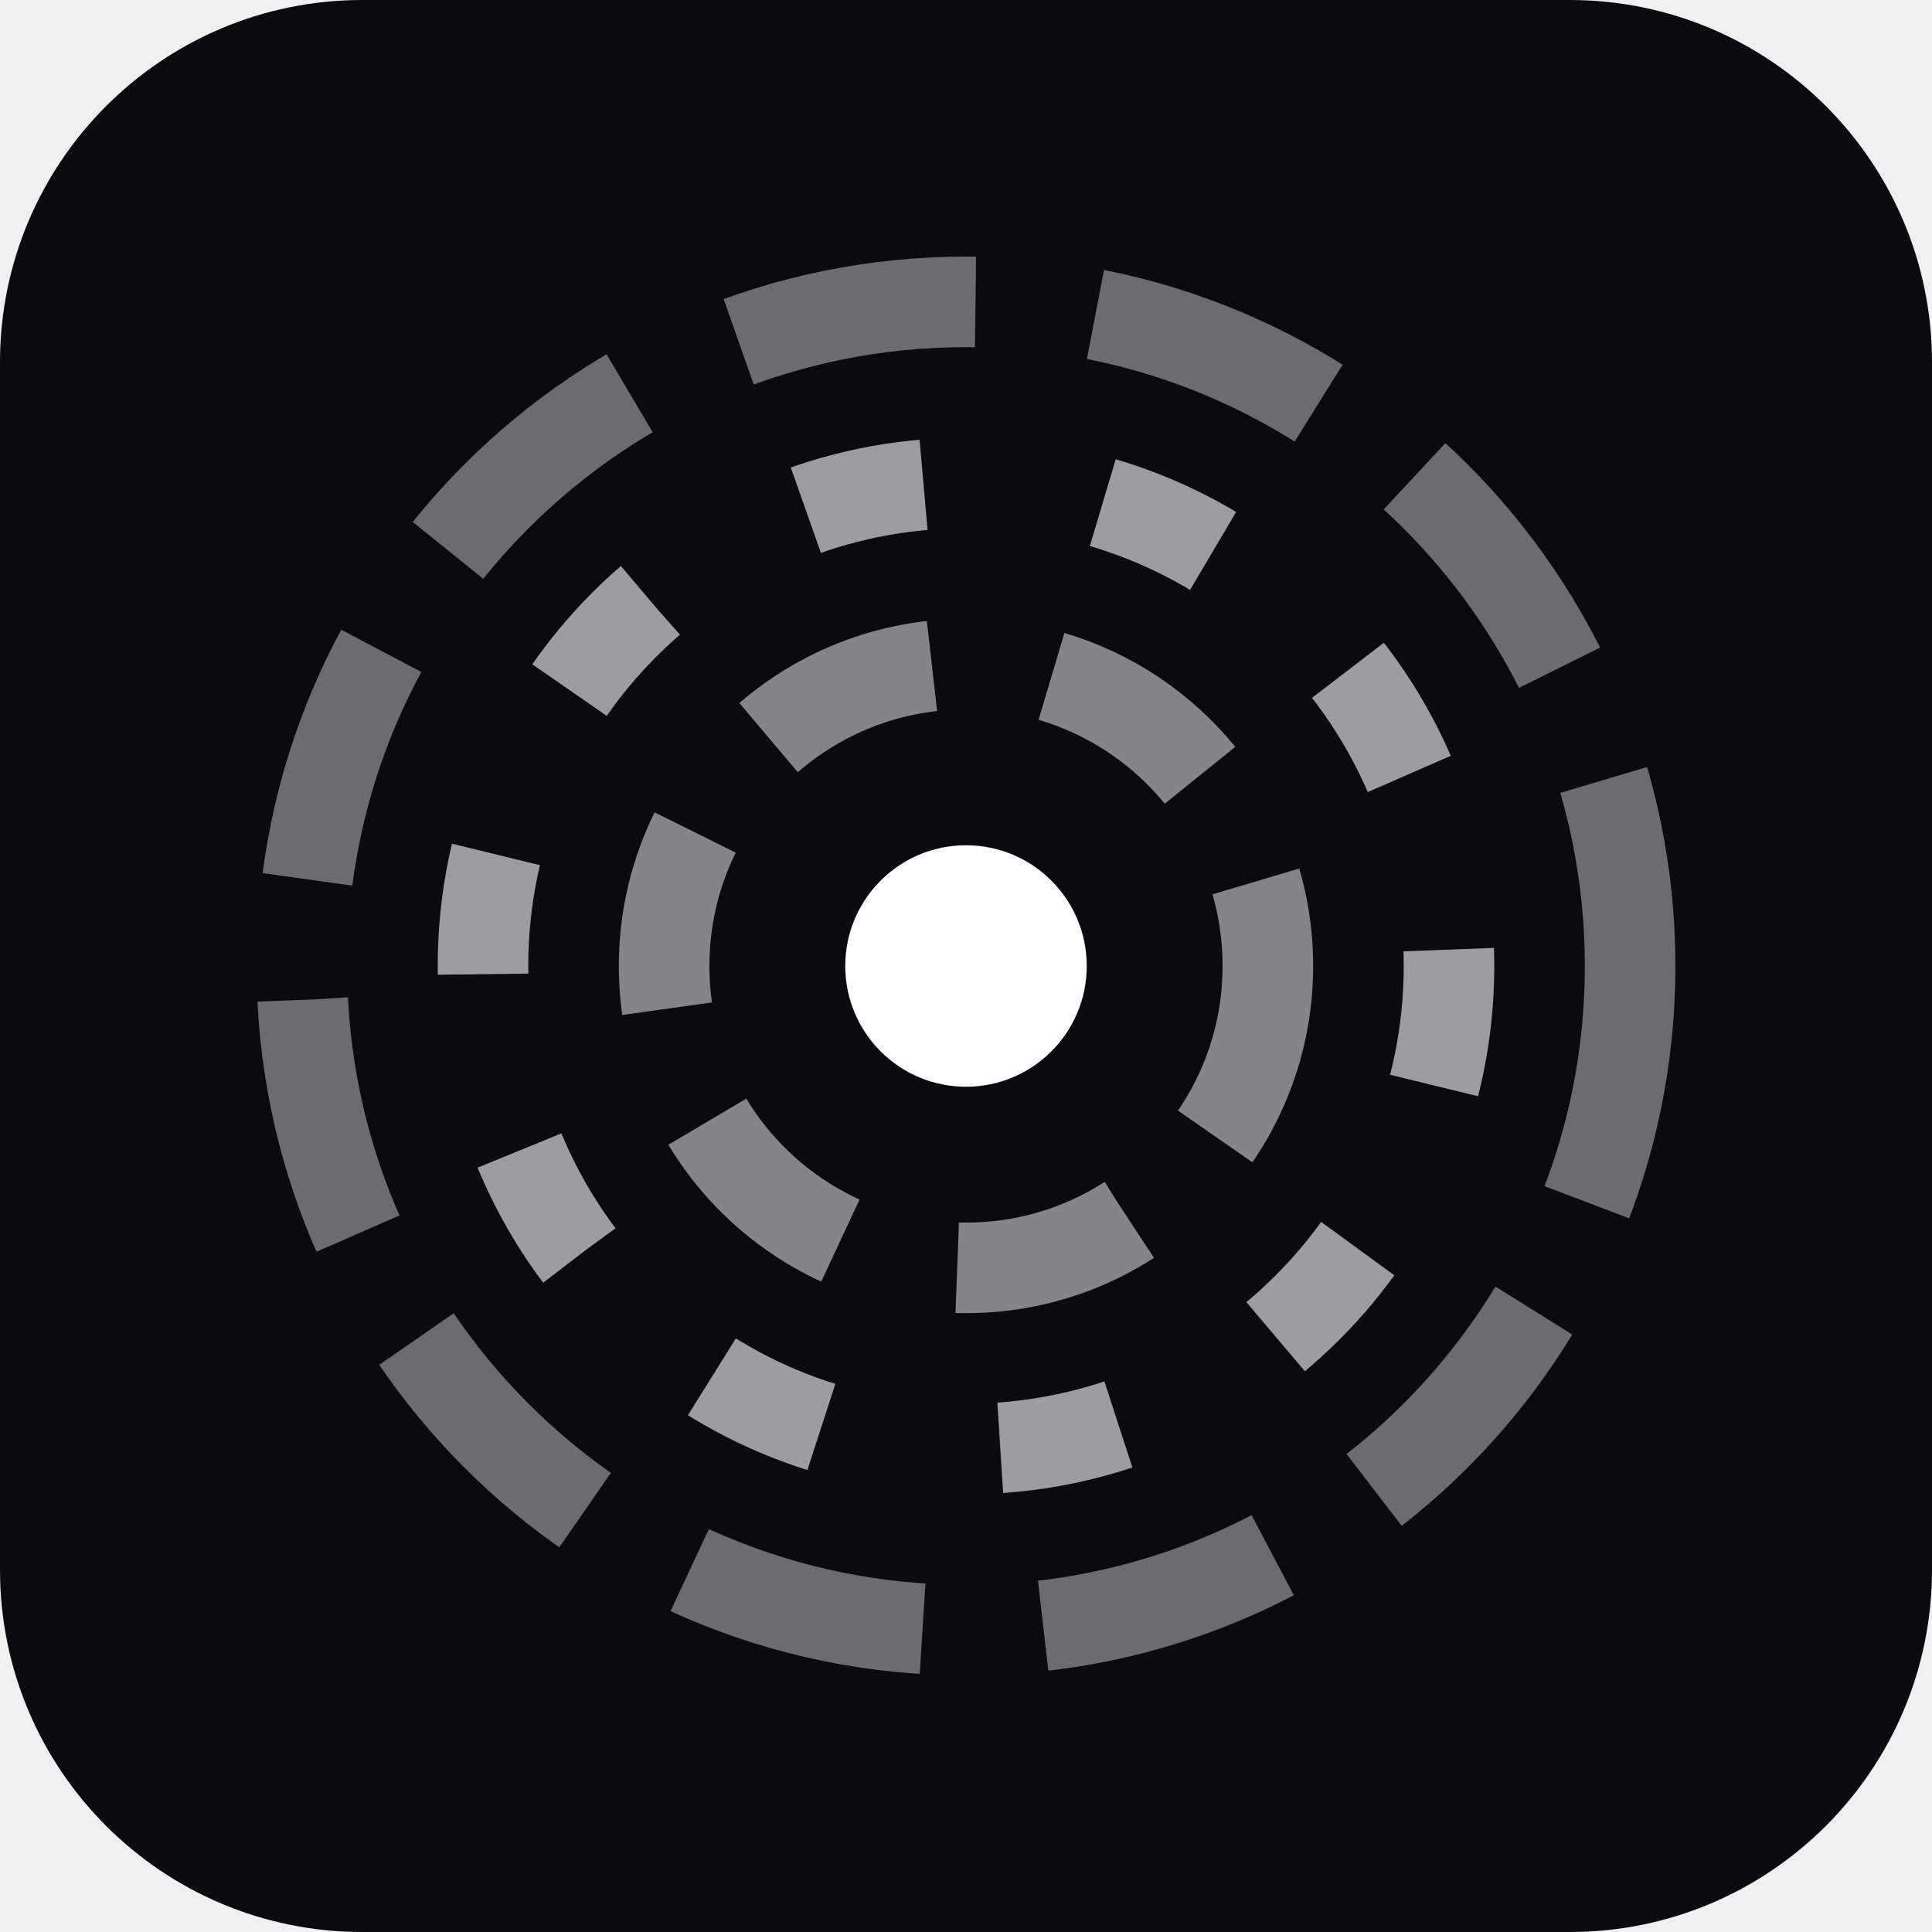
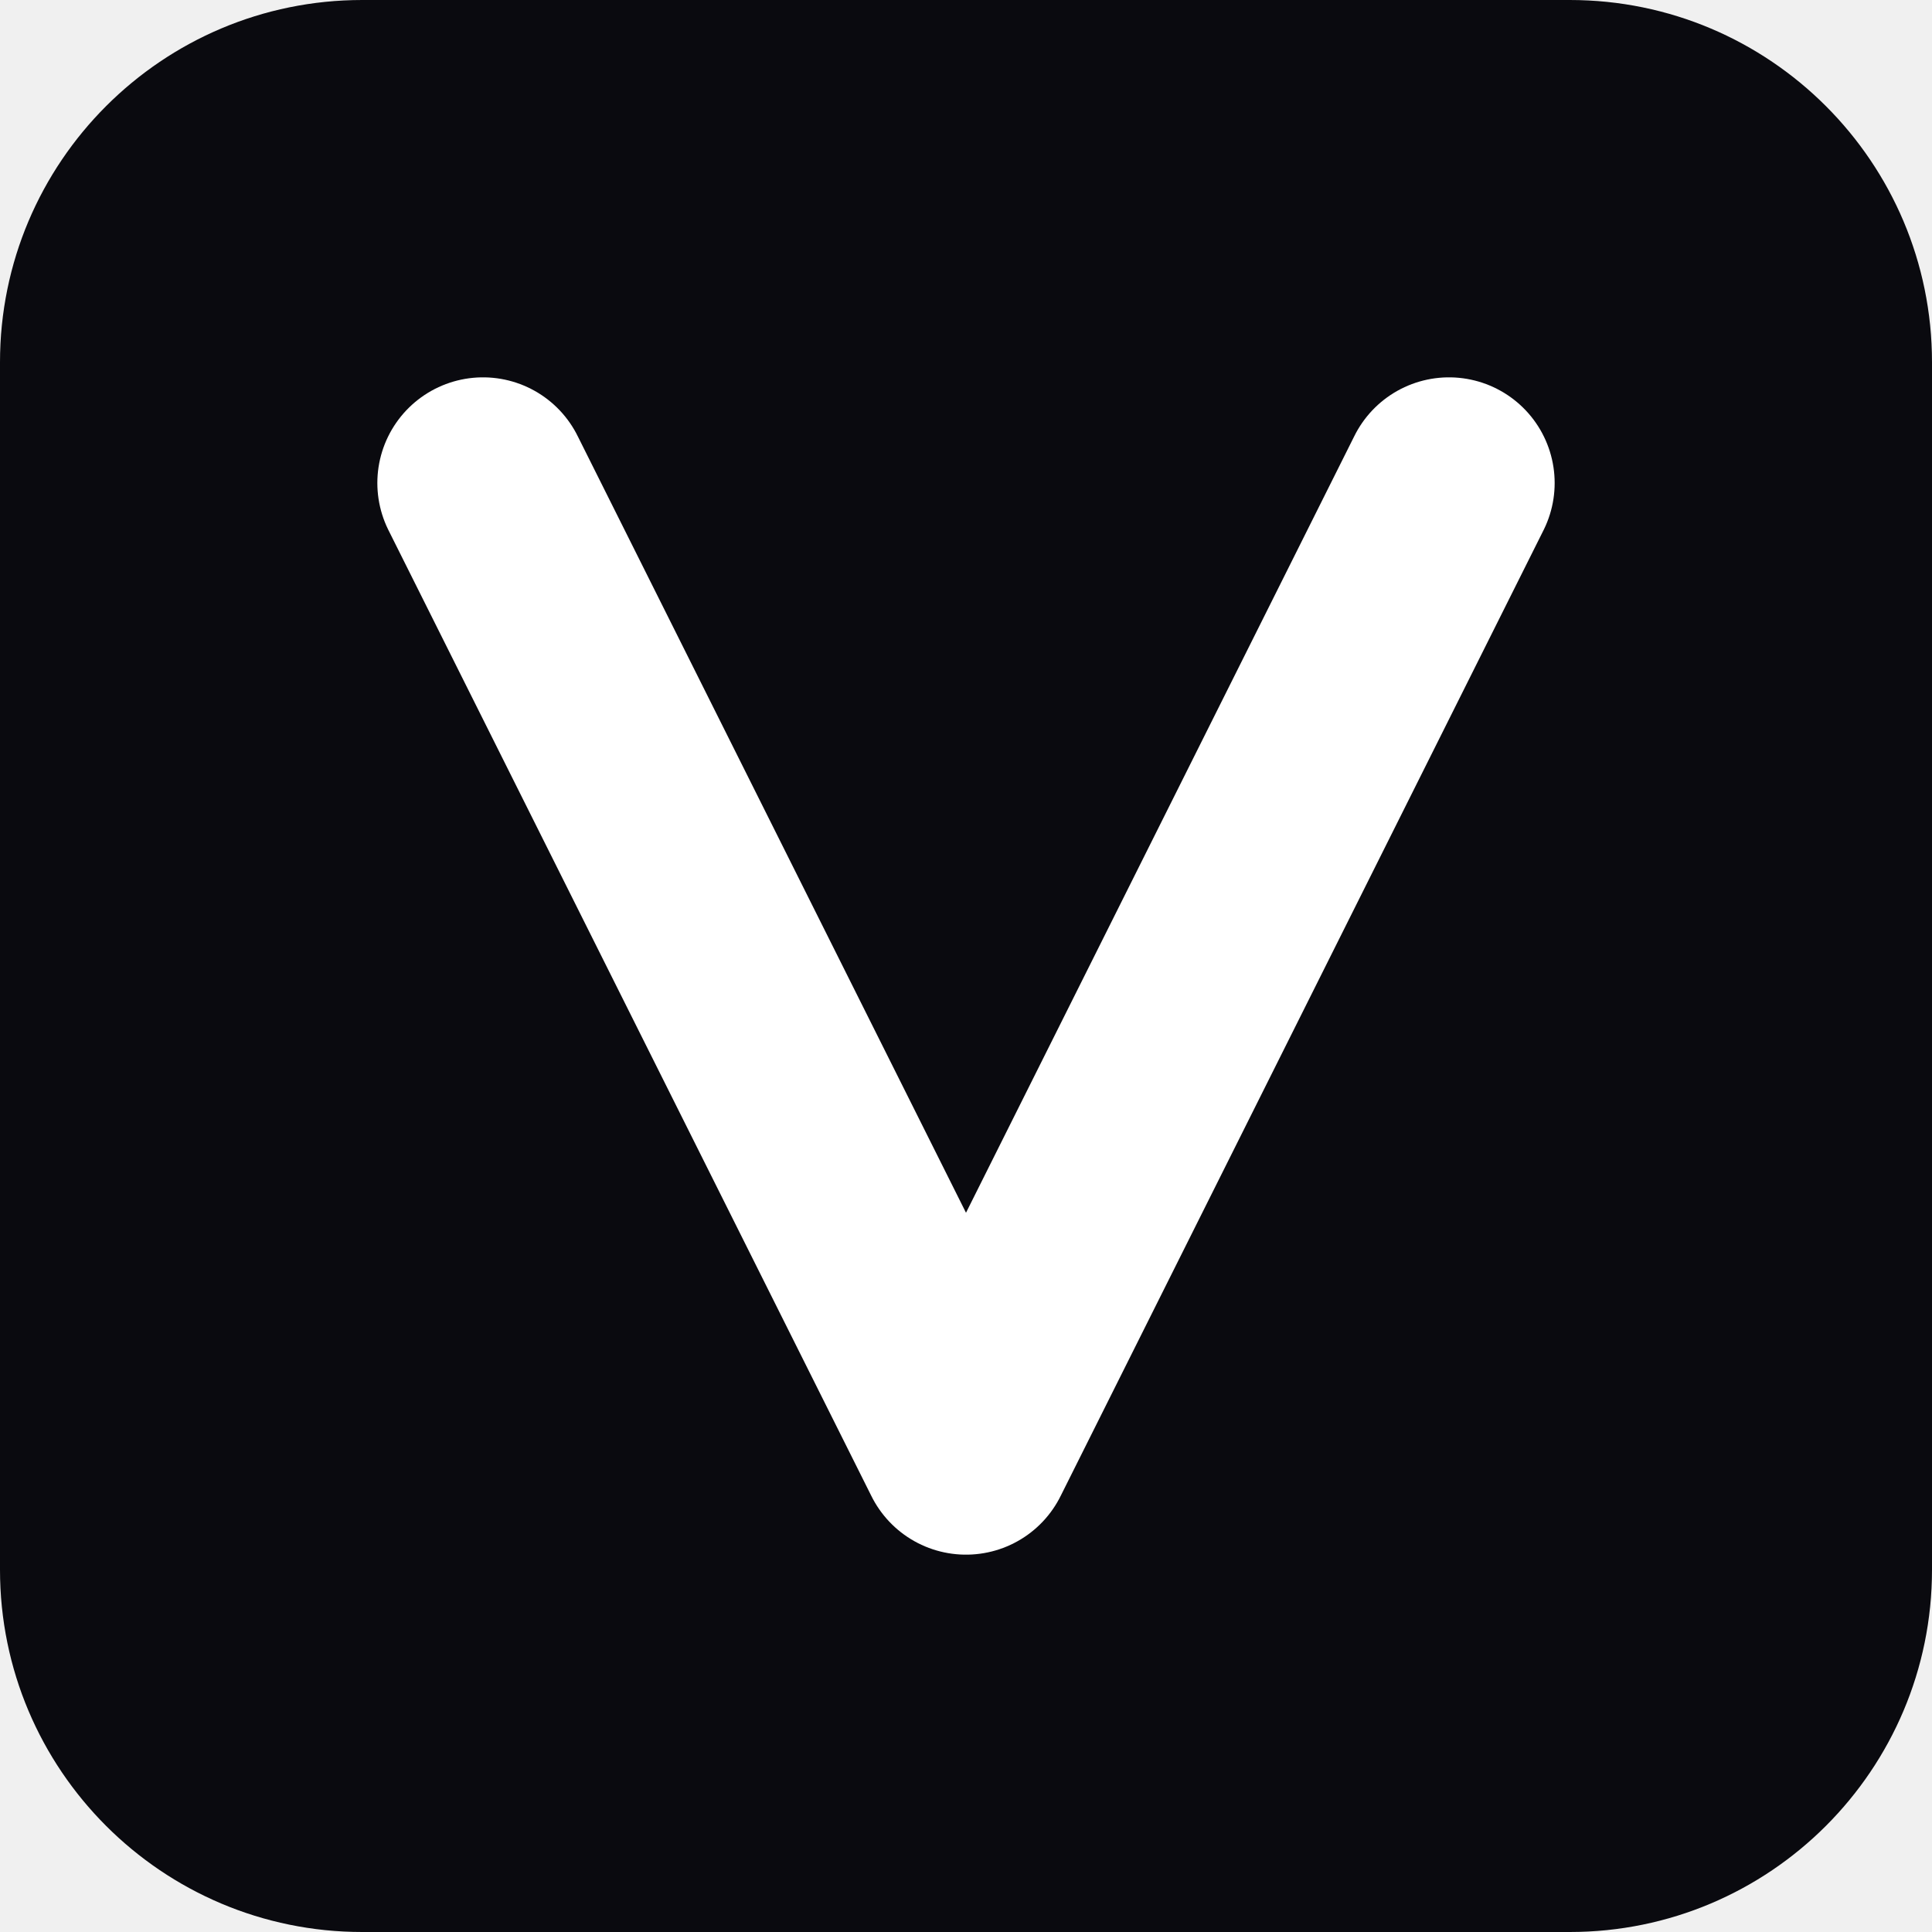
<svg xmlns="http://www.w3.org/2000/svg" width="32" height="32" viewBox="0 0 32 32" fill="none">
  <rect width="32" height="32" rx="6" fill="#0a0a0f" />
-   <circle cx="16" cy="16" r="11" stroke="rgba(255,255,255,0.4)" stroke-width="1.5" stroke-dasharray="4 2" fill="none" />
-   <circle cx="16" cy="16" r="8" stroke="rgba(255,255,255,0.6)" stroke-width="1.5" stroke-dasharray="2 3" fill="none" />
-   <circle cx="16" cy="16" r="5" stroke="rgba(255,255,255,0.5)" stroke-width="1.5" stroke-dasharray="3 2" fill="none" />
-   <circle cx="16" cy="16" r="2" fill="white" />
+   <path d="M8 8L16 24L24 8" stroke="white" stroke-width="3.5" stroke-linecap="round" stroke-linejoin="round" fill="none" />
</svg>
